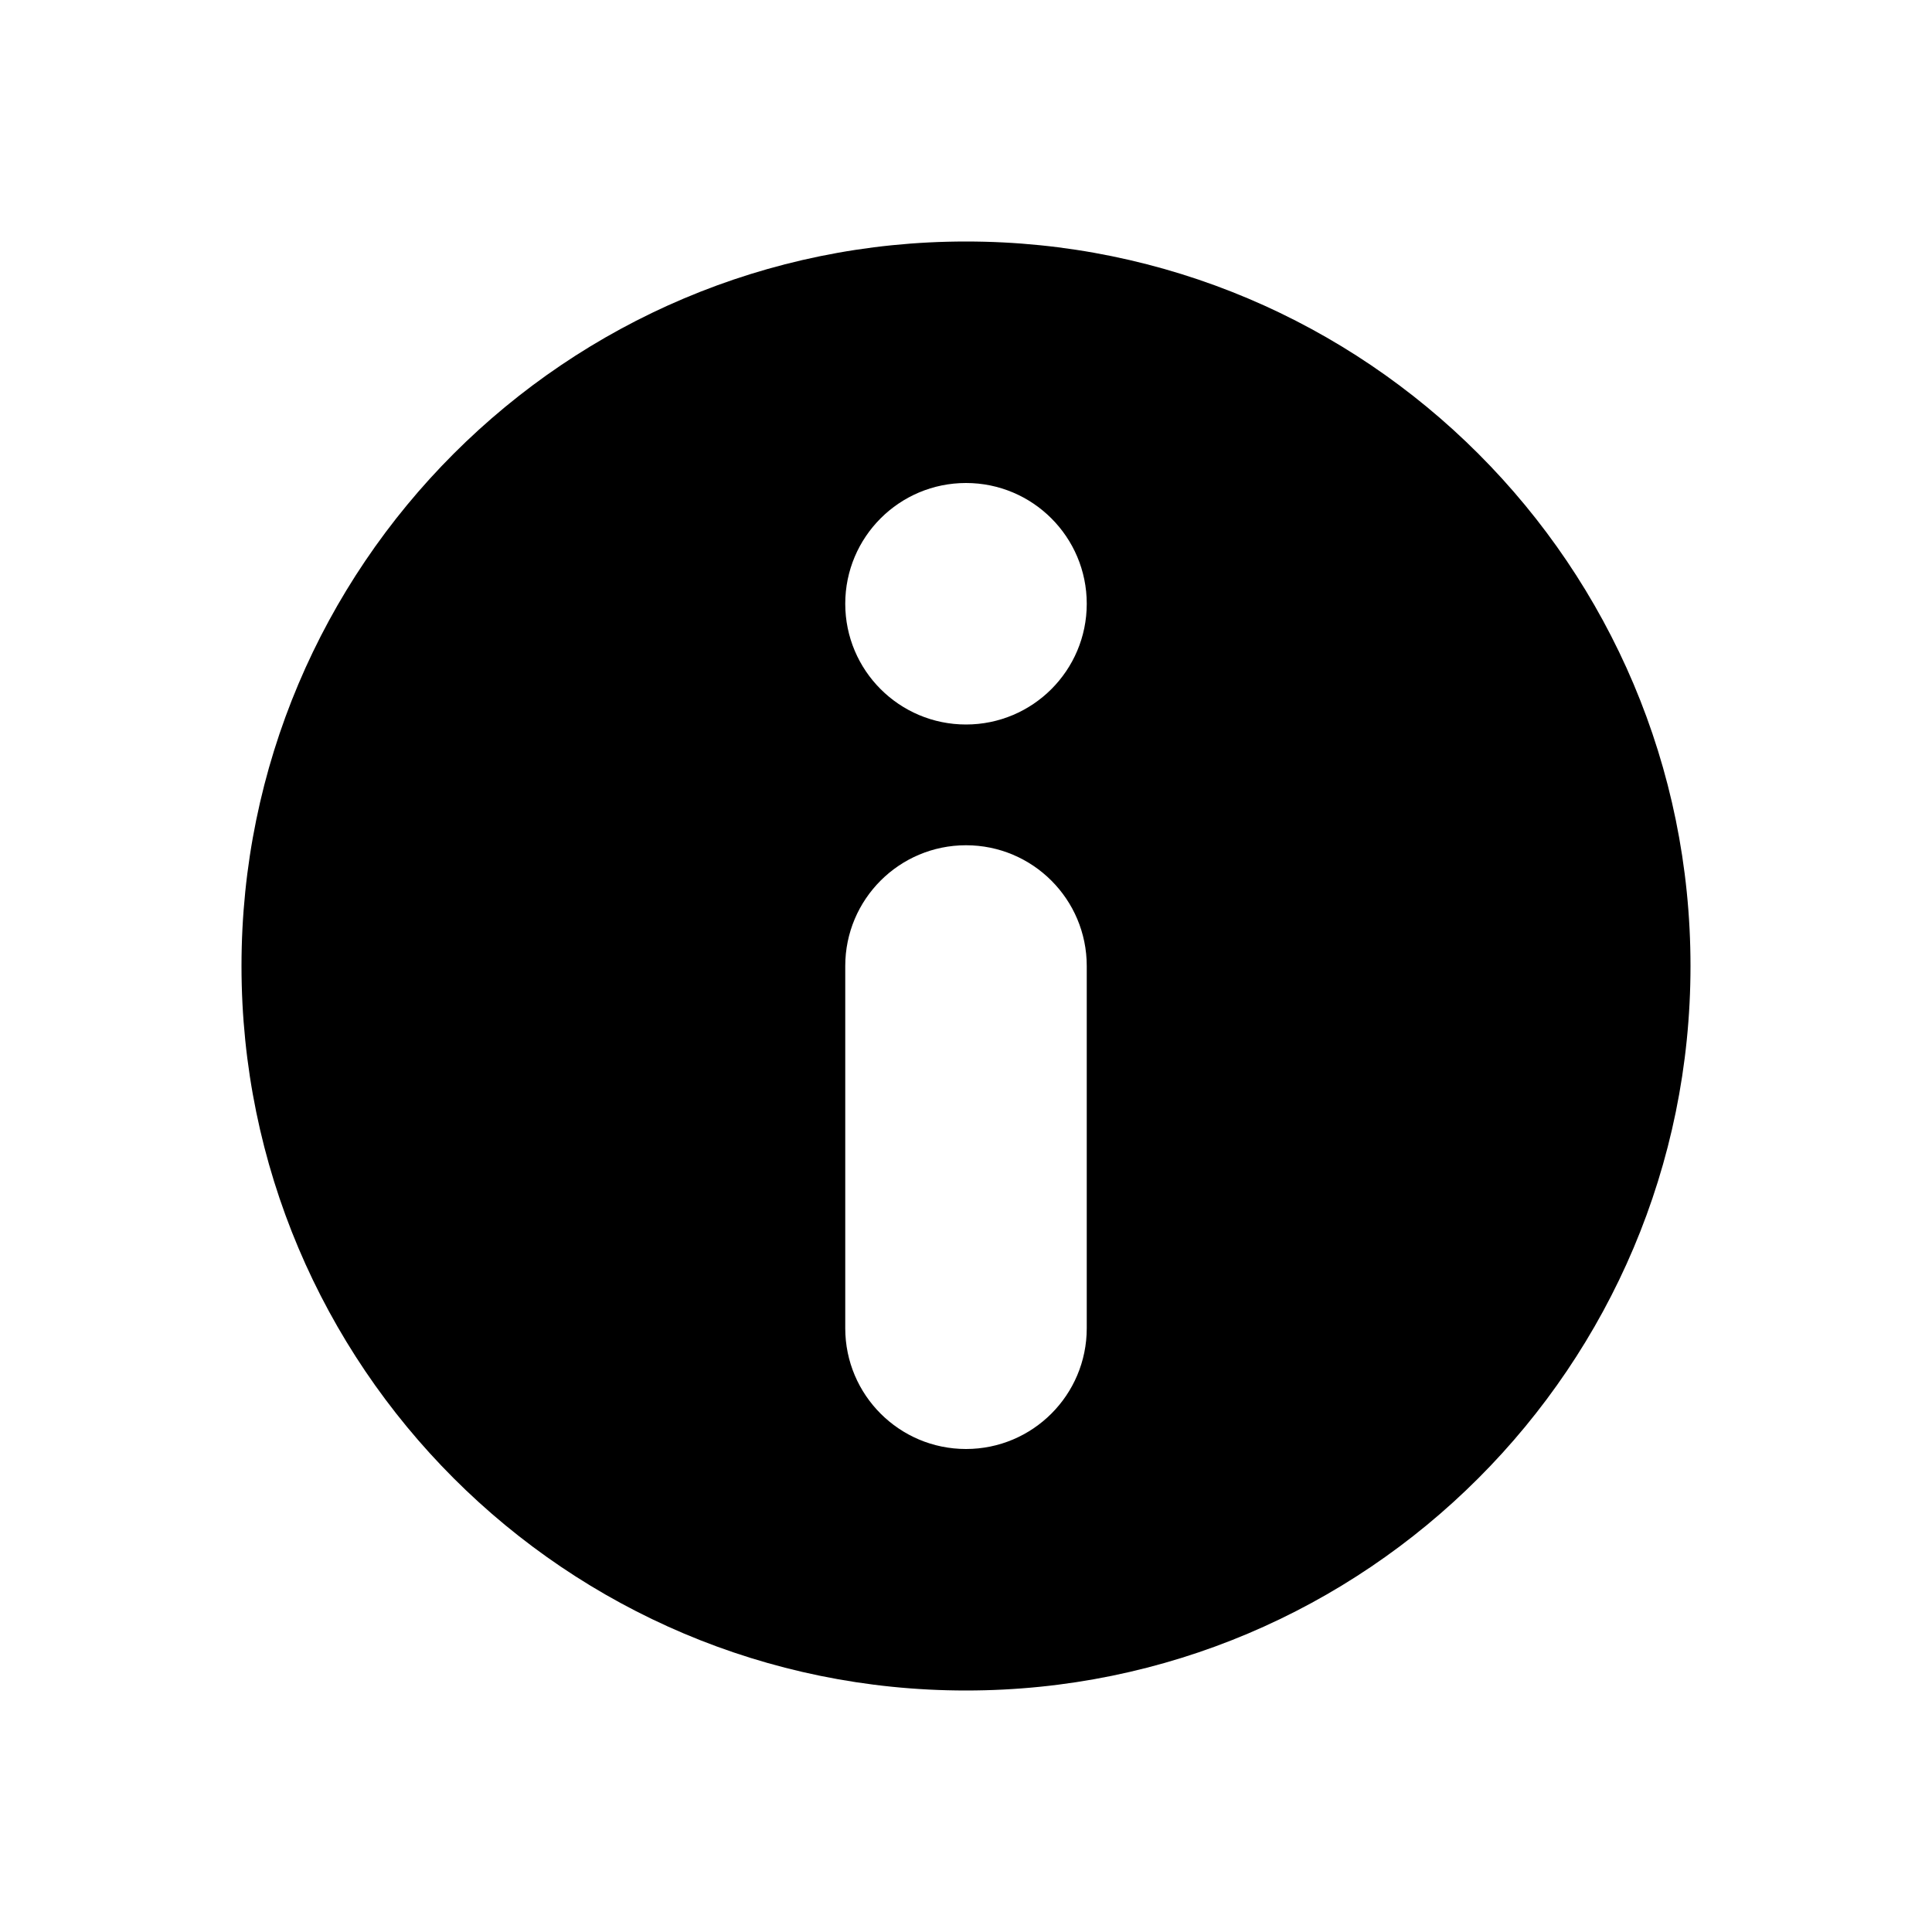
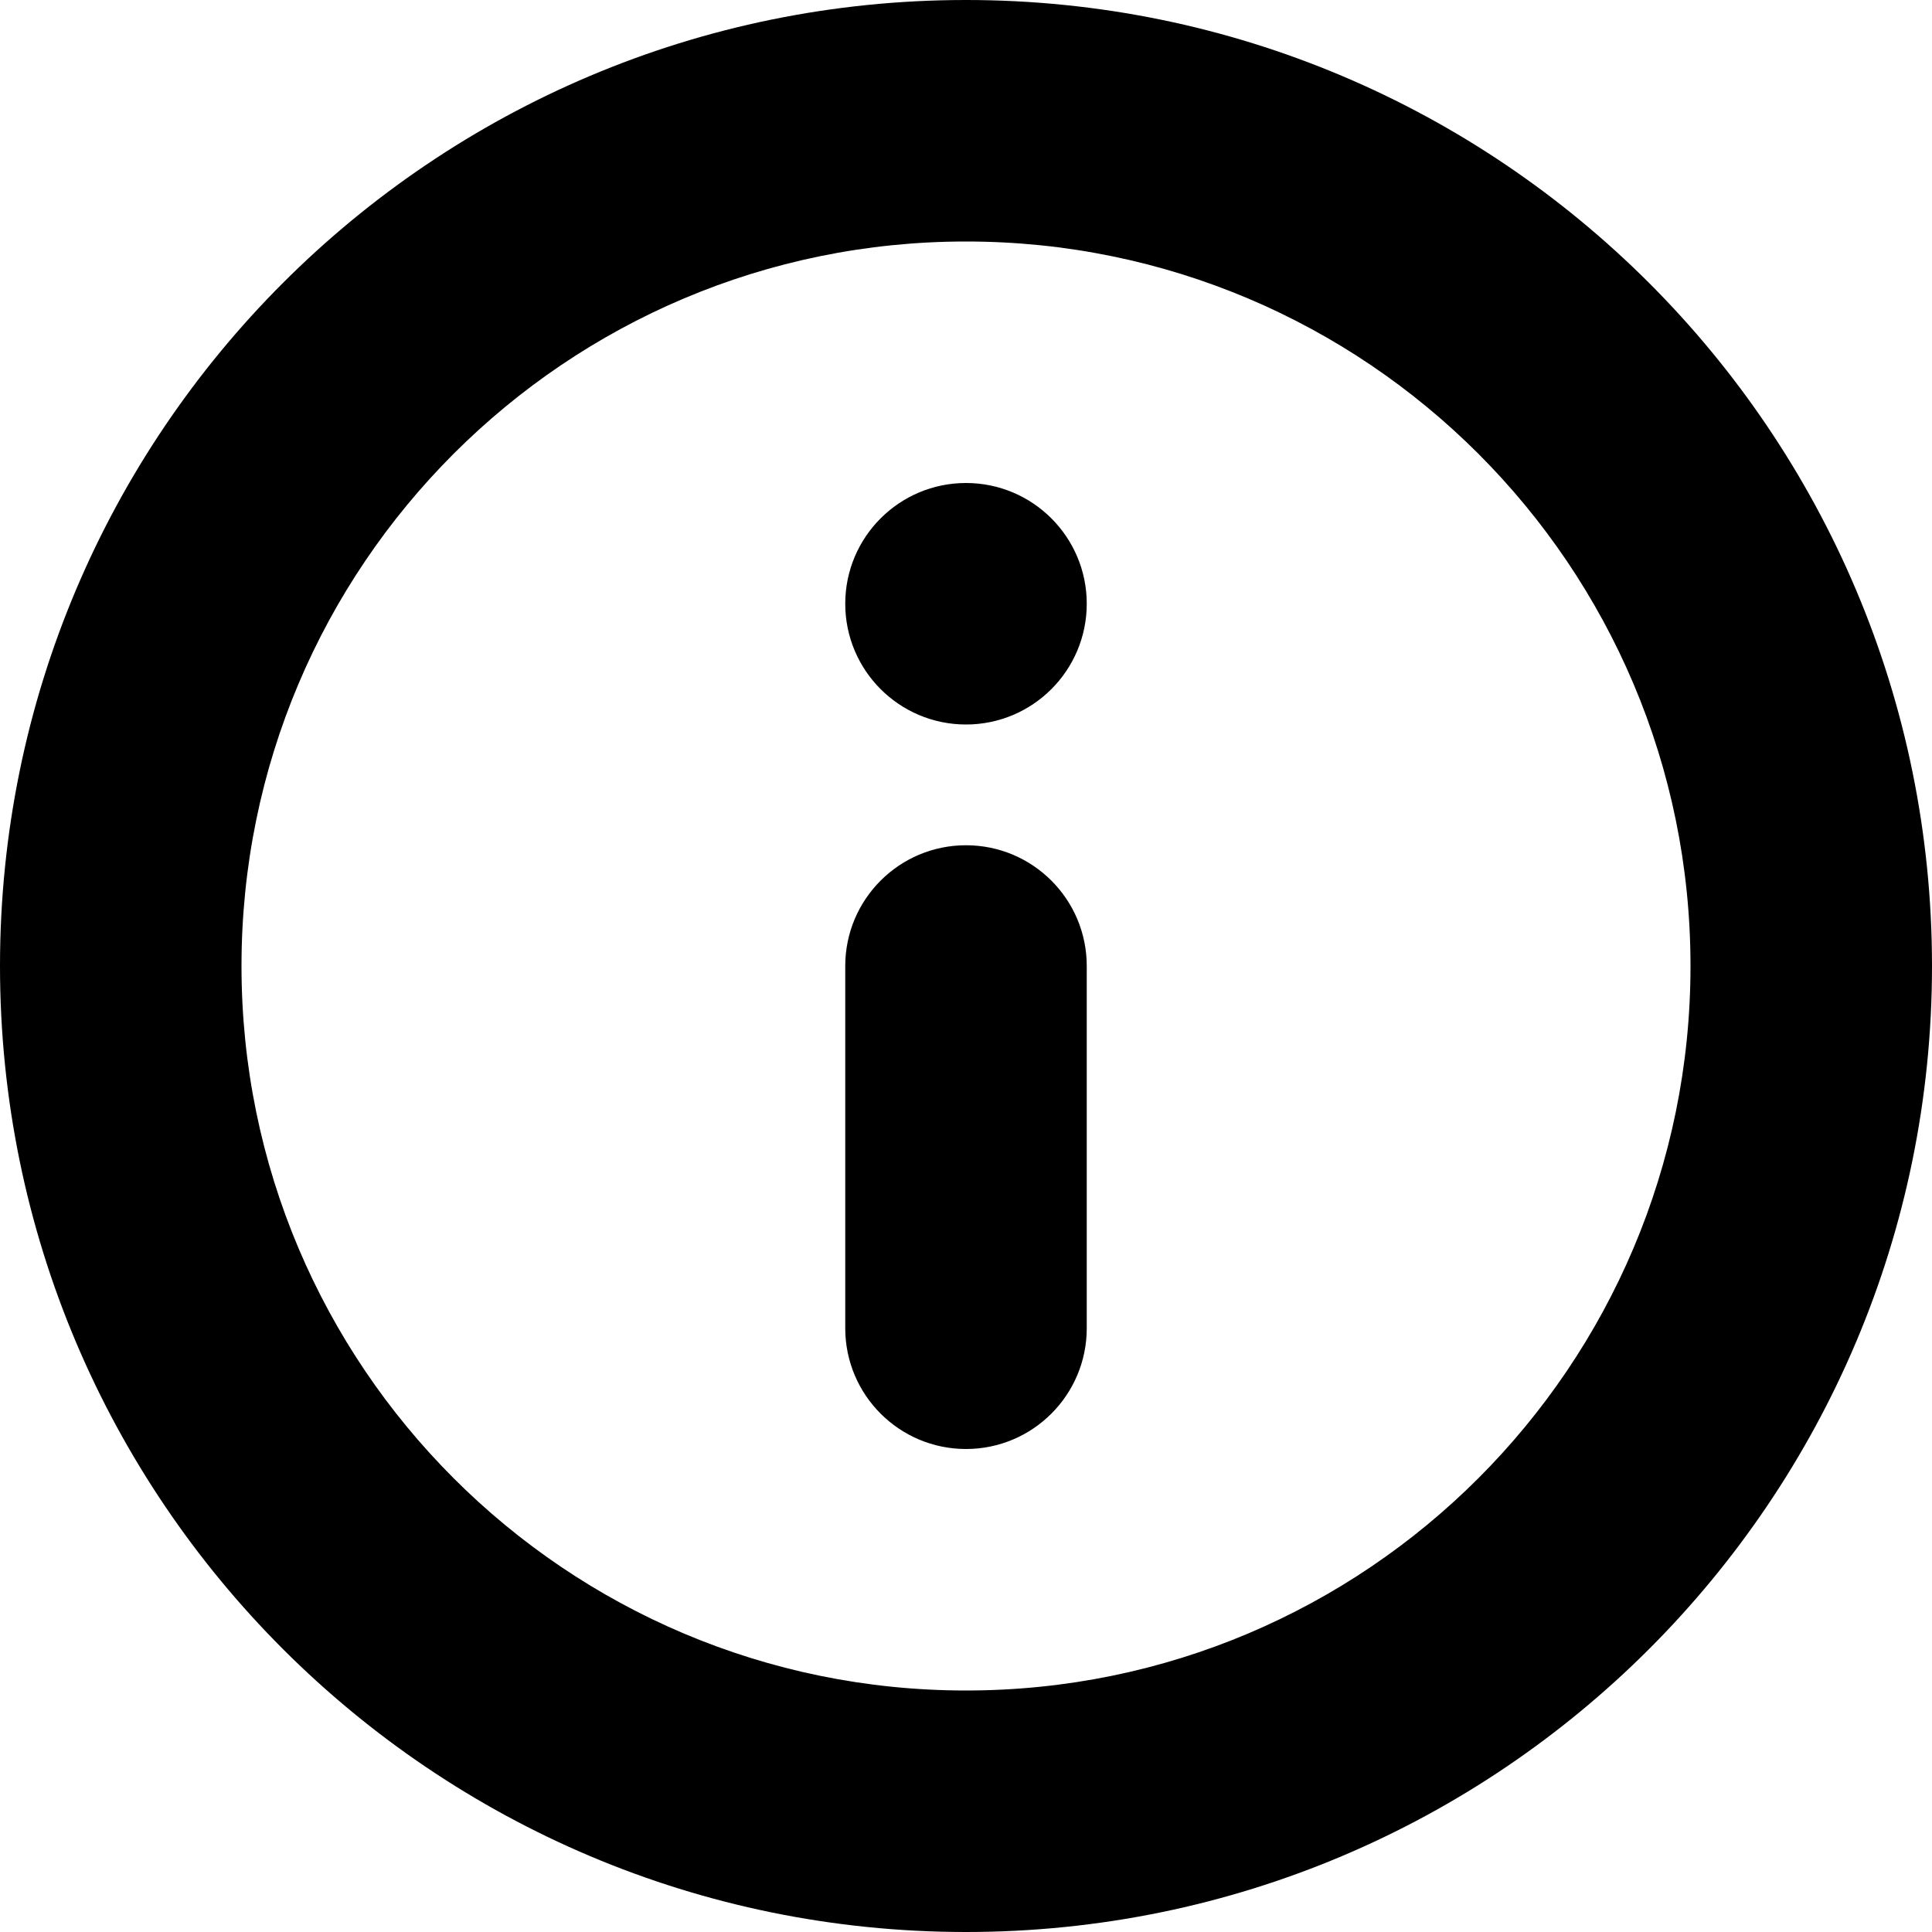
<svg xmlns="http://www.w3.org/2000/svg" width="16" height="16" viewBox="0 0 16 16" fill="currentColor">
-   <path fill-rule="evenodd" d="M2 8a6 6 0 1112 0A6 6 0 012 8zm7-3a1 1 0 11-2 0 1 1 0 012 0zM8 7a1 1 0 00-1 1v3a1 1 0 102 0V8a1 1 0 00-1-1z" clip-rule="evenodd" />
+   <path fill-rule="evenodd" d="M8 2a6 6 0 100 12A6 6 0 008 2zM0 8a8 8 0 1116 0A8 8 0 010 8zm9-3a1 1 0 11-2 0 1 1 0 012 0zM8 7a1 1 0 00-1 1v3a1 1 0 102 0V8a1 1 0 00-1-1z" clip-rule="evenodd" />
</svg>
